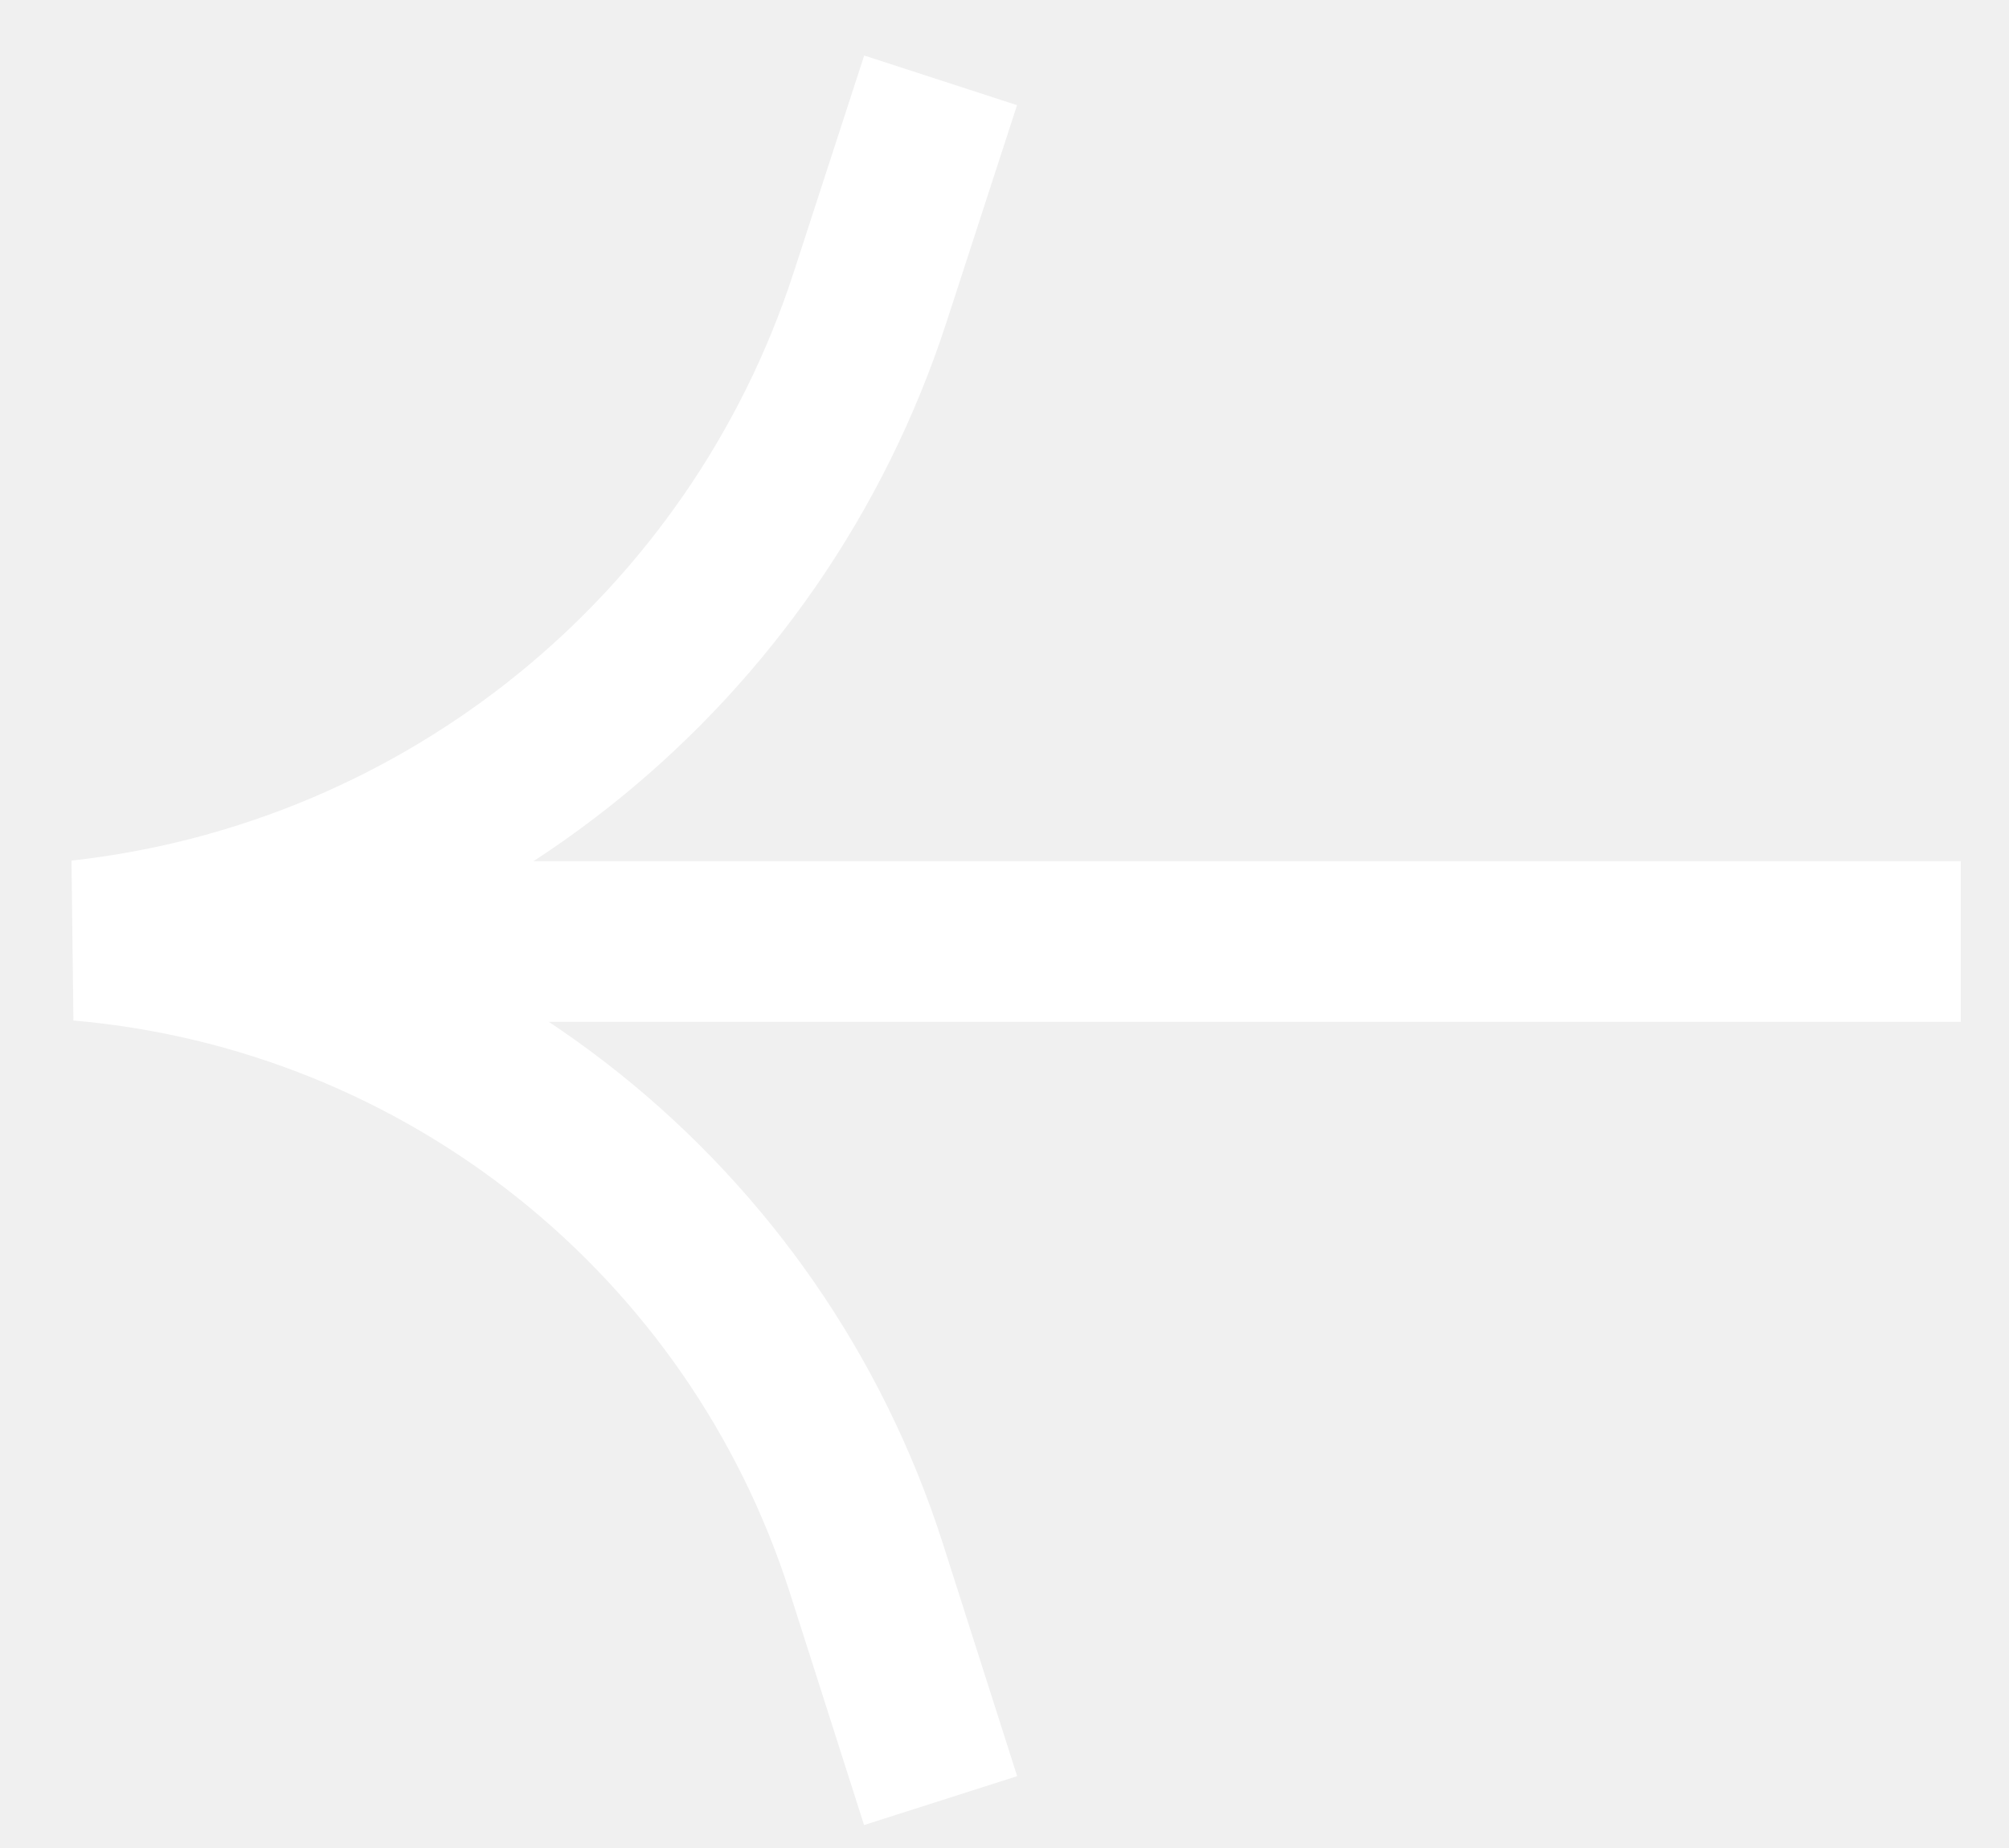
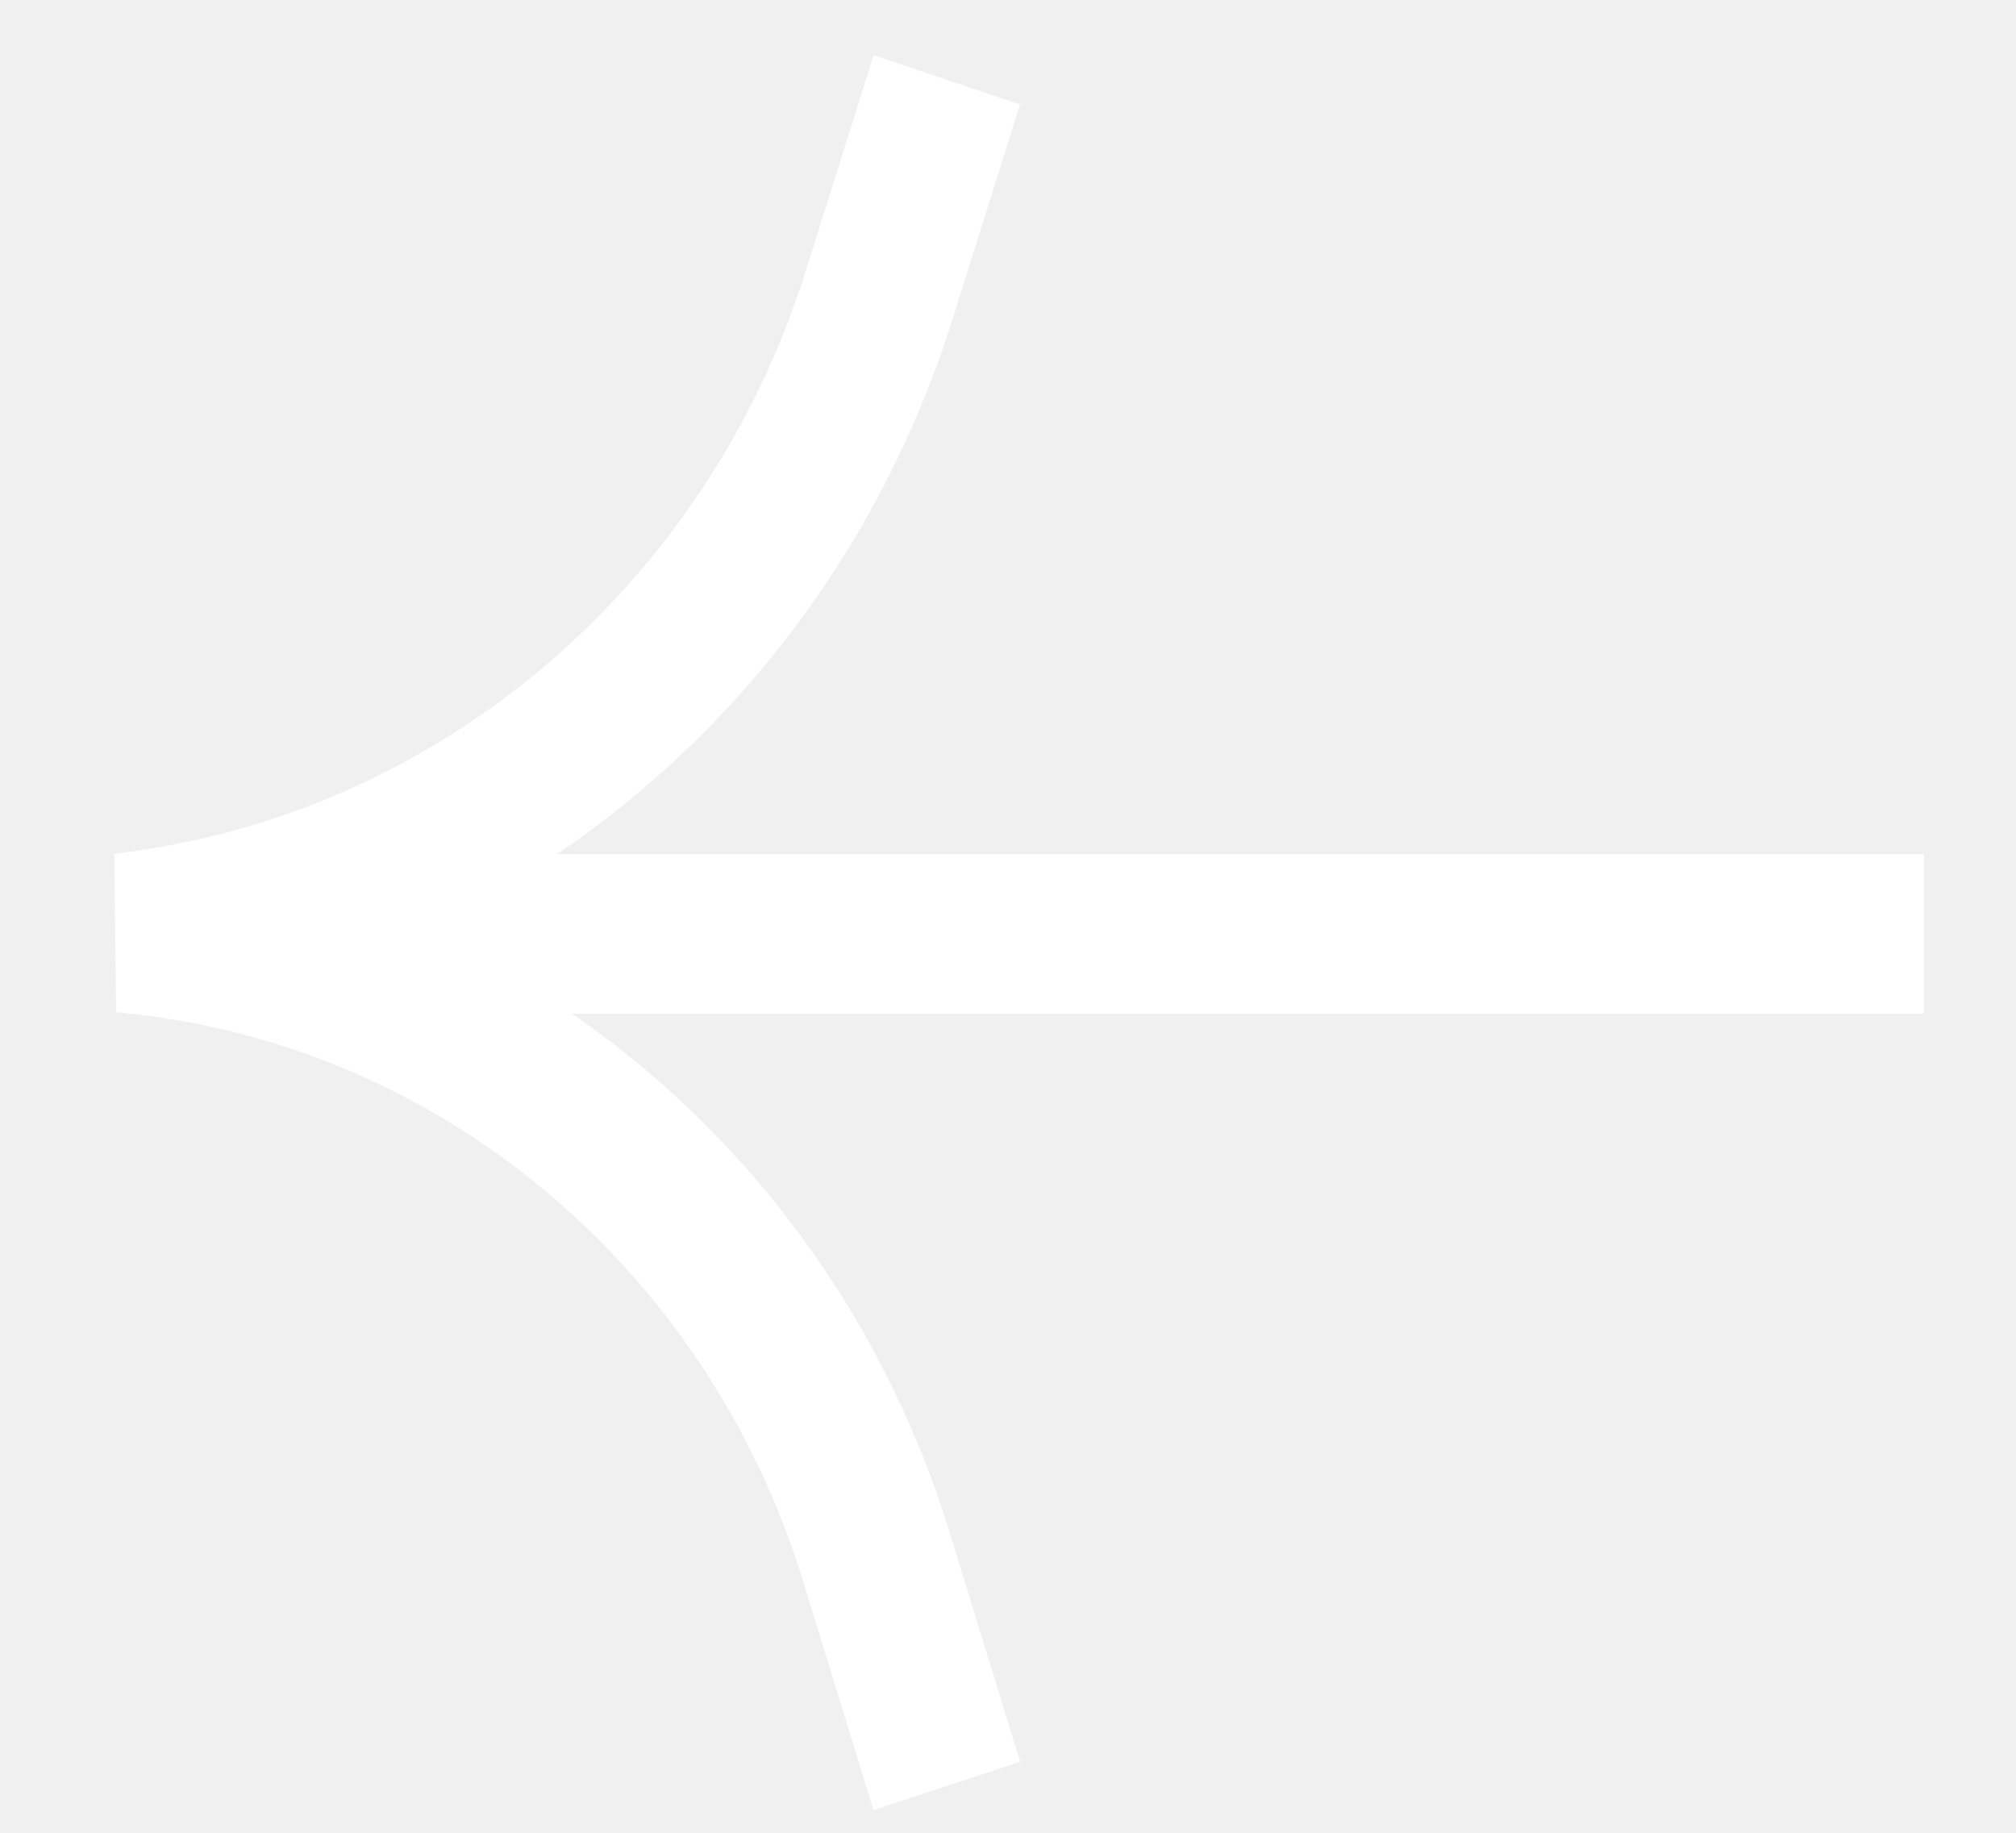
- <svg xmlns="http://www.w3.org/2000/svg" width="25" height="23" viewBox="0 0 25 23" fill="none">
-   <path d="M11.705 1L10.826 3.704C9.406 8.069 5.562 11.199 1 11.705V11.705V11.705C5.538 12.098 9.396 15.18 10.782 19.52L11.705 22.41" stroke="white" stroke-width="2" />
-   <path d="M1.197 11.718L24.4 11.718" stroke="white" stroke-width="2" />
+ <svg xmlns="http://www.w3.org/2000/svg" width="22px" height="20px" viewBox="0 0 21 20" version="1.1">
+   <g id="surface1">
+     <path style="fill:none;stroke-width:2;stroke-linecap:butt;stroke-linejoin:miter;stroke:rgb(100%,100%,100%);stroke-opacity:1;stroke-miterlimit:4;" d="M 11.705 1.002 L 10.826 3.702 C 9.408 8.068 5.562 11.199 1 11.707 C 5.539 12.097 9.398 15.179 10.784 19.519 L 11.705 22.412 " transform="matrix(0.84,0,0,0.869565,0,0)" />
+     <path style="fill:none;stroke-width:2;stroke-linecap:butt;stroke-linejoin:miter;stroke:rgb(100%,100%,100%);stroke-opacity:1;stroke-miterlimit:4;" d="M 1.195 11.72 L 24.4 11.72 " transform="matrix(0.84,0,0,0.869565,0,0)" />
+   </g>
</svg>
